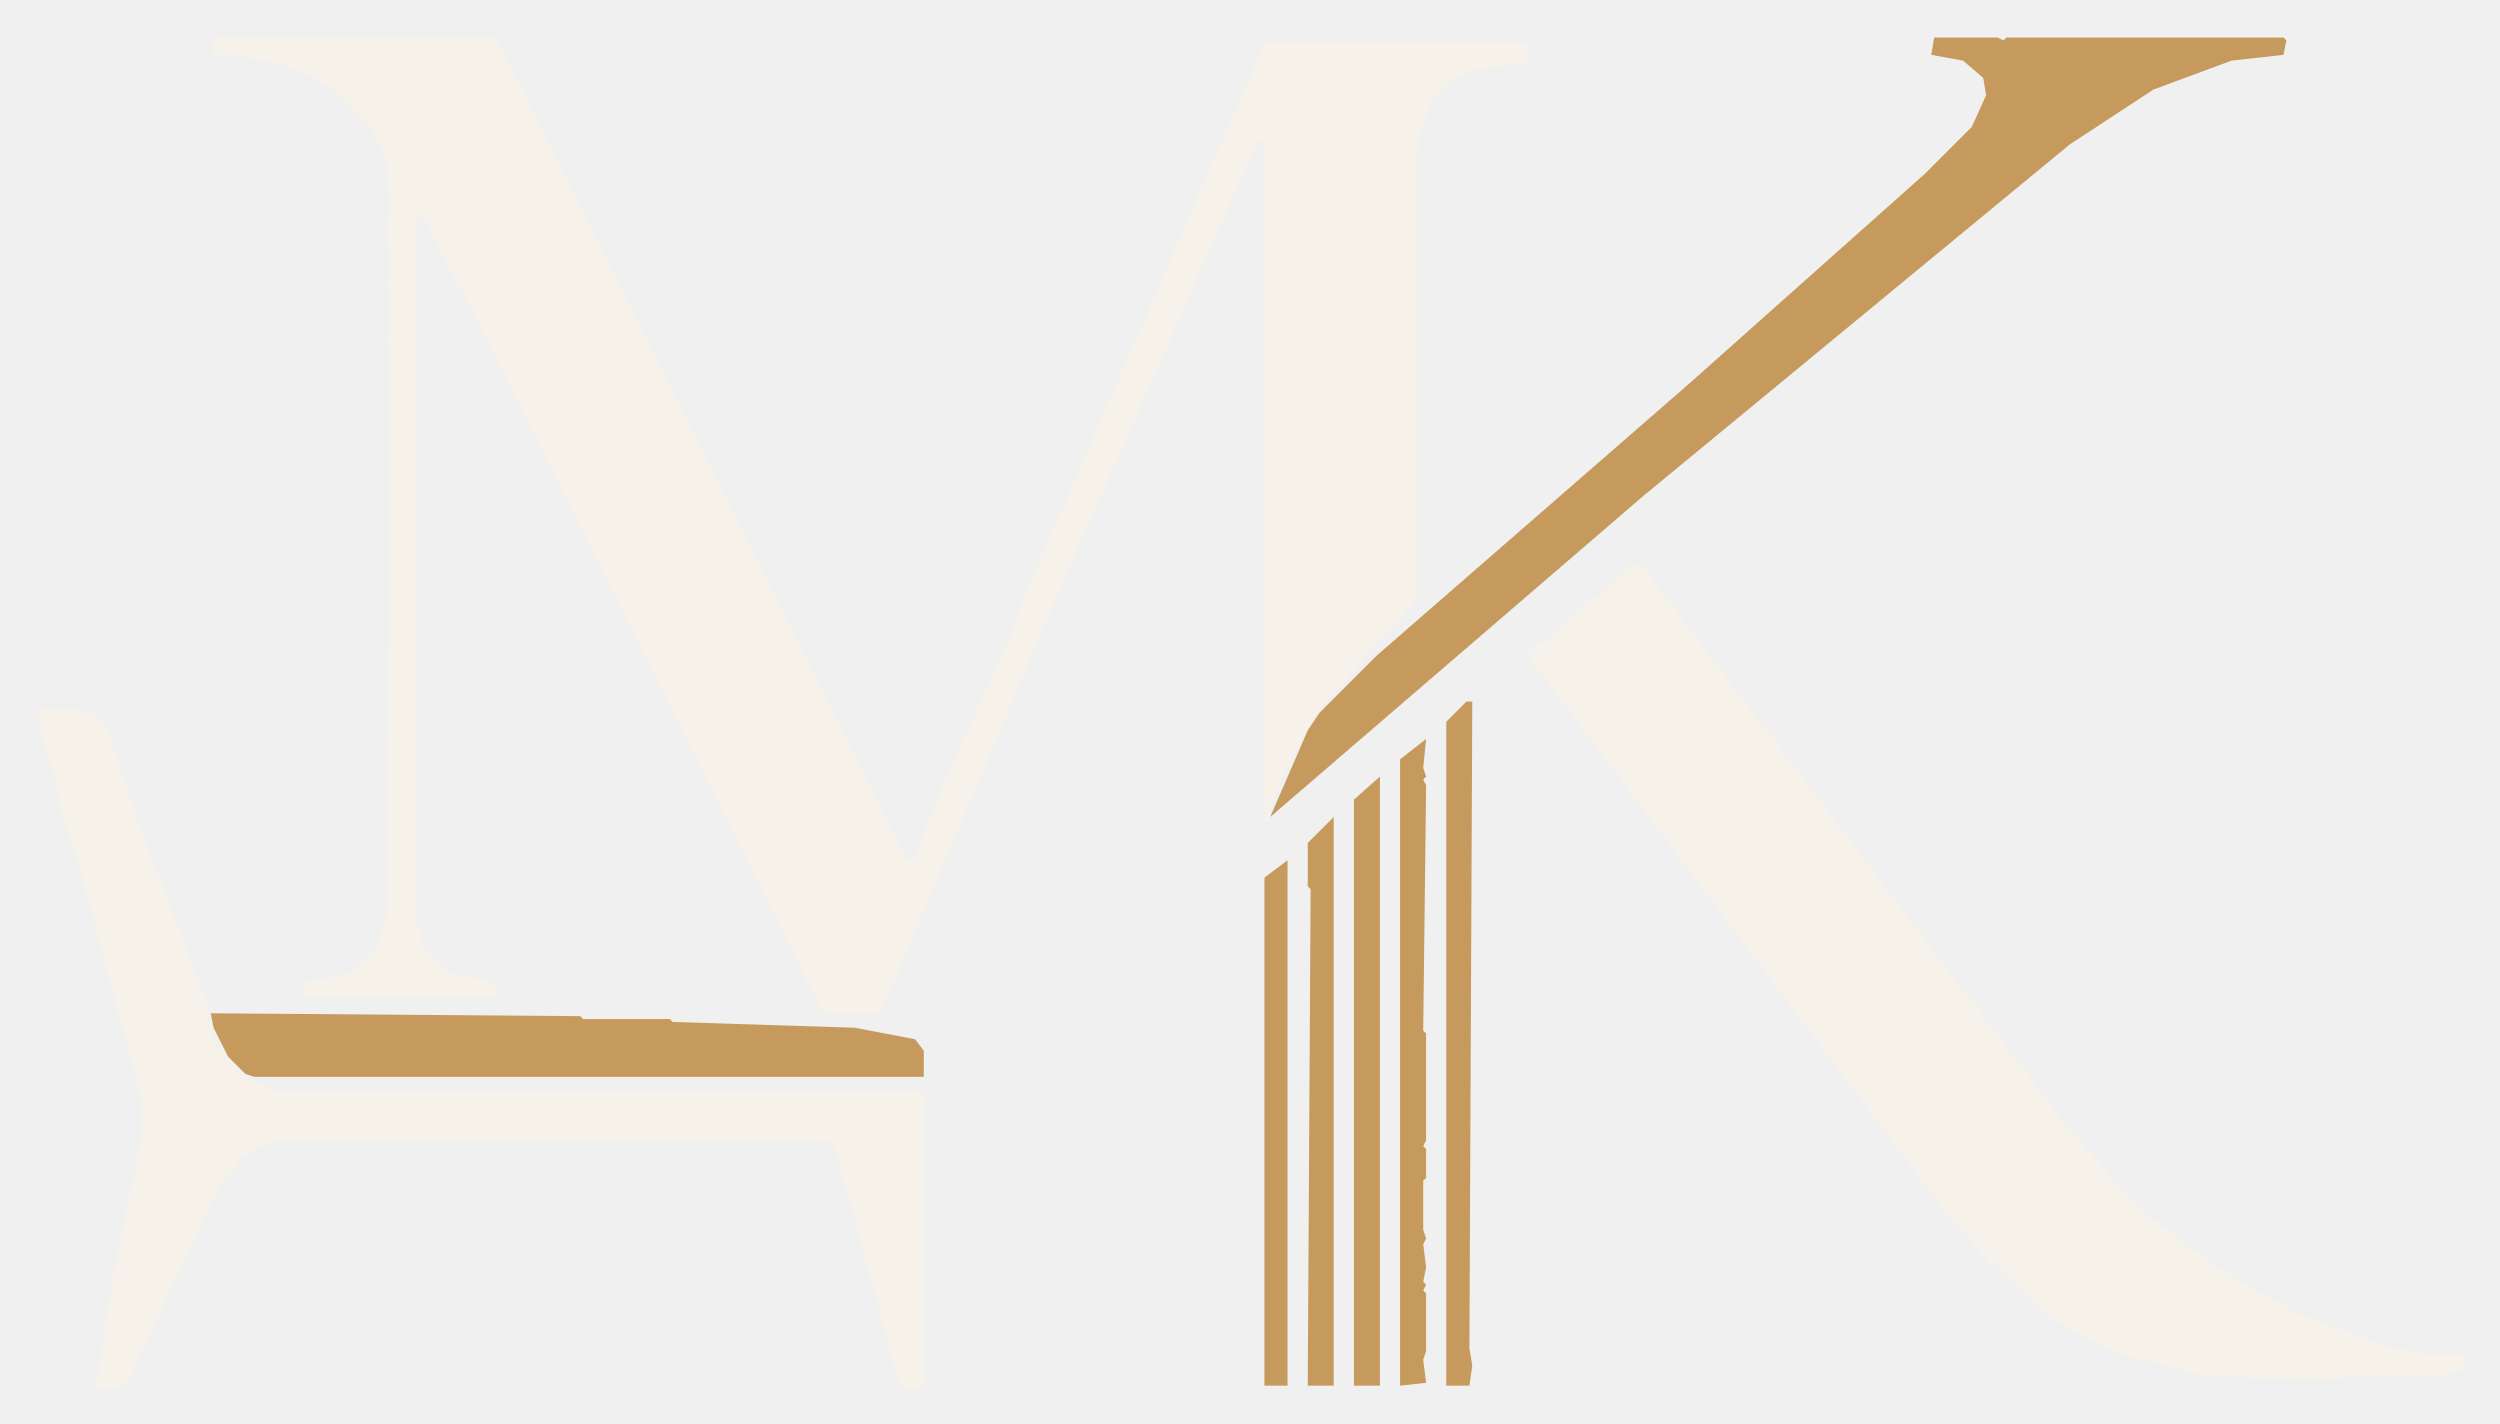
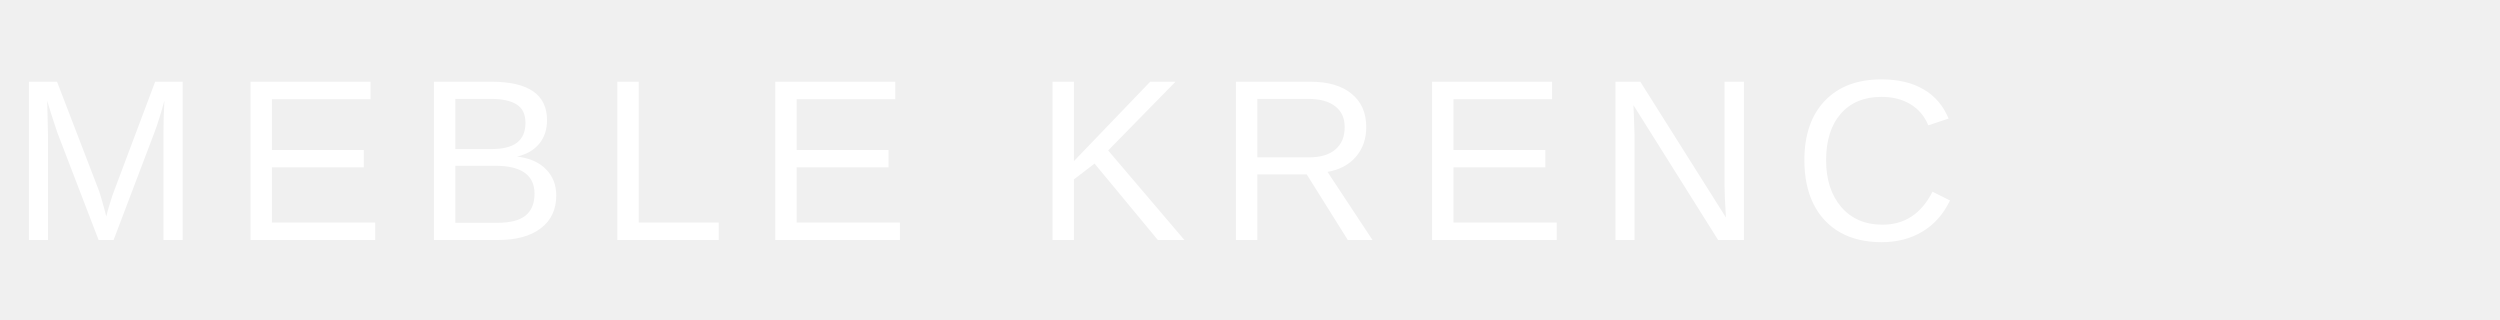
- <svg xmlns="http://www.w3.org/2000/svg" viewBox="0 0 866 493" role="img" aria-labelledby="title desc">
-   <path d="M 13 246 L 15 258 L 19 269 L 21 280 L 27 298 L 49 381 L 49 394 L 39 443 L 33 481 L 43 481 L 77 409 L 85 400 L 95 395 L 287 395 L 289 397 L 312 481 L 320 481 L 320 379 L 319 378 L 96 378 L 85 373 L 76 363 L 72 353 L 72 348 L 48 285 L 37 252 L 30 246 Z M 529 227 L 675 421 L 685 433 L 706 453 L 716 460 L 734 469 L 765 477 L 811 478 L 812 477 L 848 476 L 854 474 L 853 469 L 840 469 L 829 467 L 798 456 L 774 443 L 754 429 L 741 418 L 718 393 L 568 195 L 564 197 Z M 74 13 L 74 19 L 81 19 L 97 22 L 107 26 L 118 33 L 129 45 L 134 56 L 135 75 L 134 76 L 135 97 L 134 98 L 135 103 L 135 116 L 134 117 L 135 121 L 135 131 L 134 132 L 135 134 L 134 317 L 130 329 L 123 336 L 114 339 L 105 340 L 105 345 L 172 345 L 171 340 L 159 338 L 153 335 L 147 328 L 144 318 L 144 76 L 145 75 L 147 76 L 173 126 L 285 351 L 304 351 L 308 344 L 365 209 L 436 48 L 438 49 L 438 285 L 440 284 L 440 280 L 446 265 L 456 247 L 491 207 L 491 52 L 492 45 L 497 33 L 501 29 L 511 24 L 529 22 L 529 15 L 438 15 L 355 206 L 350 220 L 325 276 L 317 297 L 314 298 L 172 13 Z" fill="#f6f2ea" fill-rule="evenodd" />
-   <path d="M 73 351 L 74 356 L 79 366 L 85 372 L 88 373 L 320 373 L 320 364 L 317 360 L 296 356 L 233 354 L 232 353 L 202 353 L 201 352 Z M 446 298 L 438 304 L 438 480 L 446 480 Z M 462 283 L 453 292 L 453 307 L 454 308 L 453 480 L 462 480 Z M 478 269 L 469 277 L 469 480 L 478 480 Z M 494 256 L 485 263 L 485 480 L 494 479 L 493 471 L 494 468 L 494 448 L 493 447 L 494 445 L 493 444 L 494 439 L 493 431 L 494 429 L 493 426 L 493 409 L 494 408 L 494 398 L 493 397 L 494 395 L 494 358 L 493 357 L 494 272 L 493 270 L 494 269 L 493 266 Z M 510 243 L 508 243 L 501 250 L 501 480 L 509 480 L 510 473 L 509 467 Z M 792 14 L 791 13 L 695 13 L 694 14 L 692 13 L 670 13 L 669 19 L 680 21 L 687 27 L 688 33 L 683 44 L 667 60 L 585 133 L 477 227 L 457 247 L 453 253 L 440 283 L 569 172 L 717 50 L 746 31 L 773 21 L 791 19 Z" fill="#c59a5c" fill-rule="evenodd" />
+ <svg xmlns="http://www.w3.org/2000/svg" viewBox="0 0 250 32">
+   <text x="1" y="24" fill="#fff" font-family="Arial,Helvetica,sans-serif" font-size="23" font-weight="500" letter-spacing="3">MEBLE KRENC</text>
</svg>
